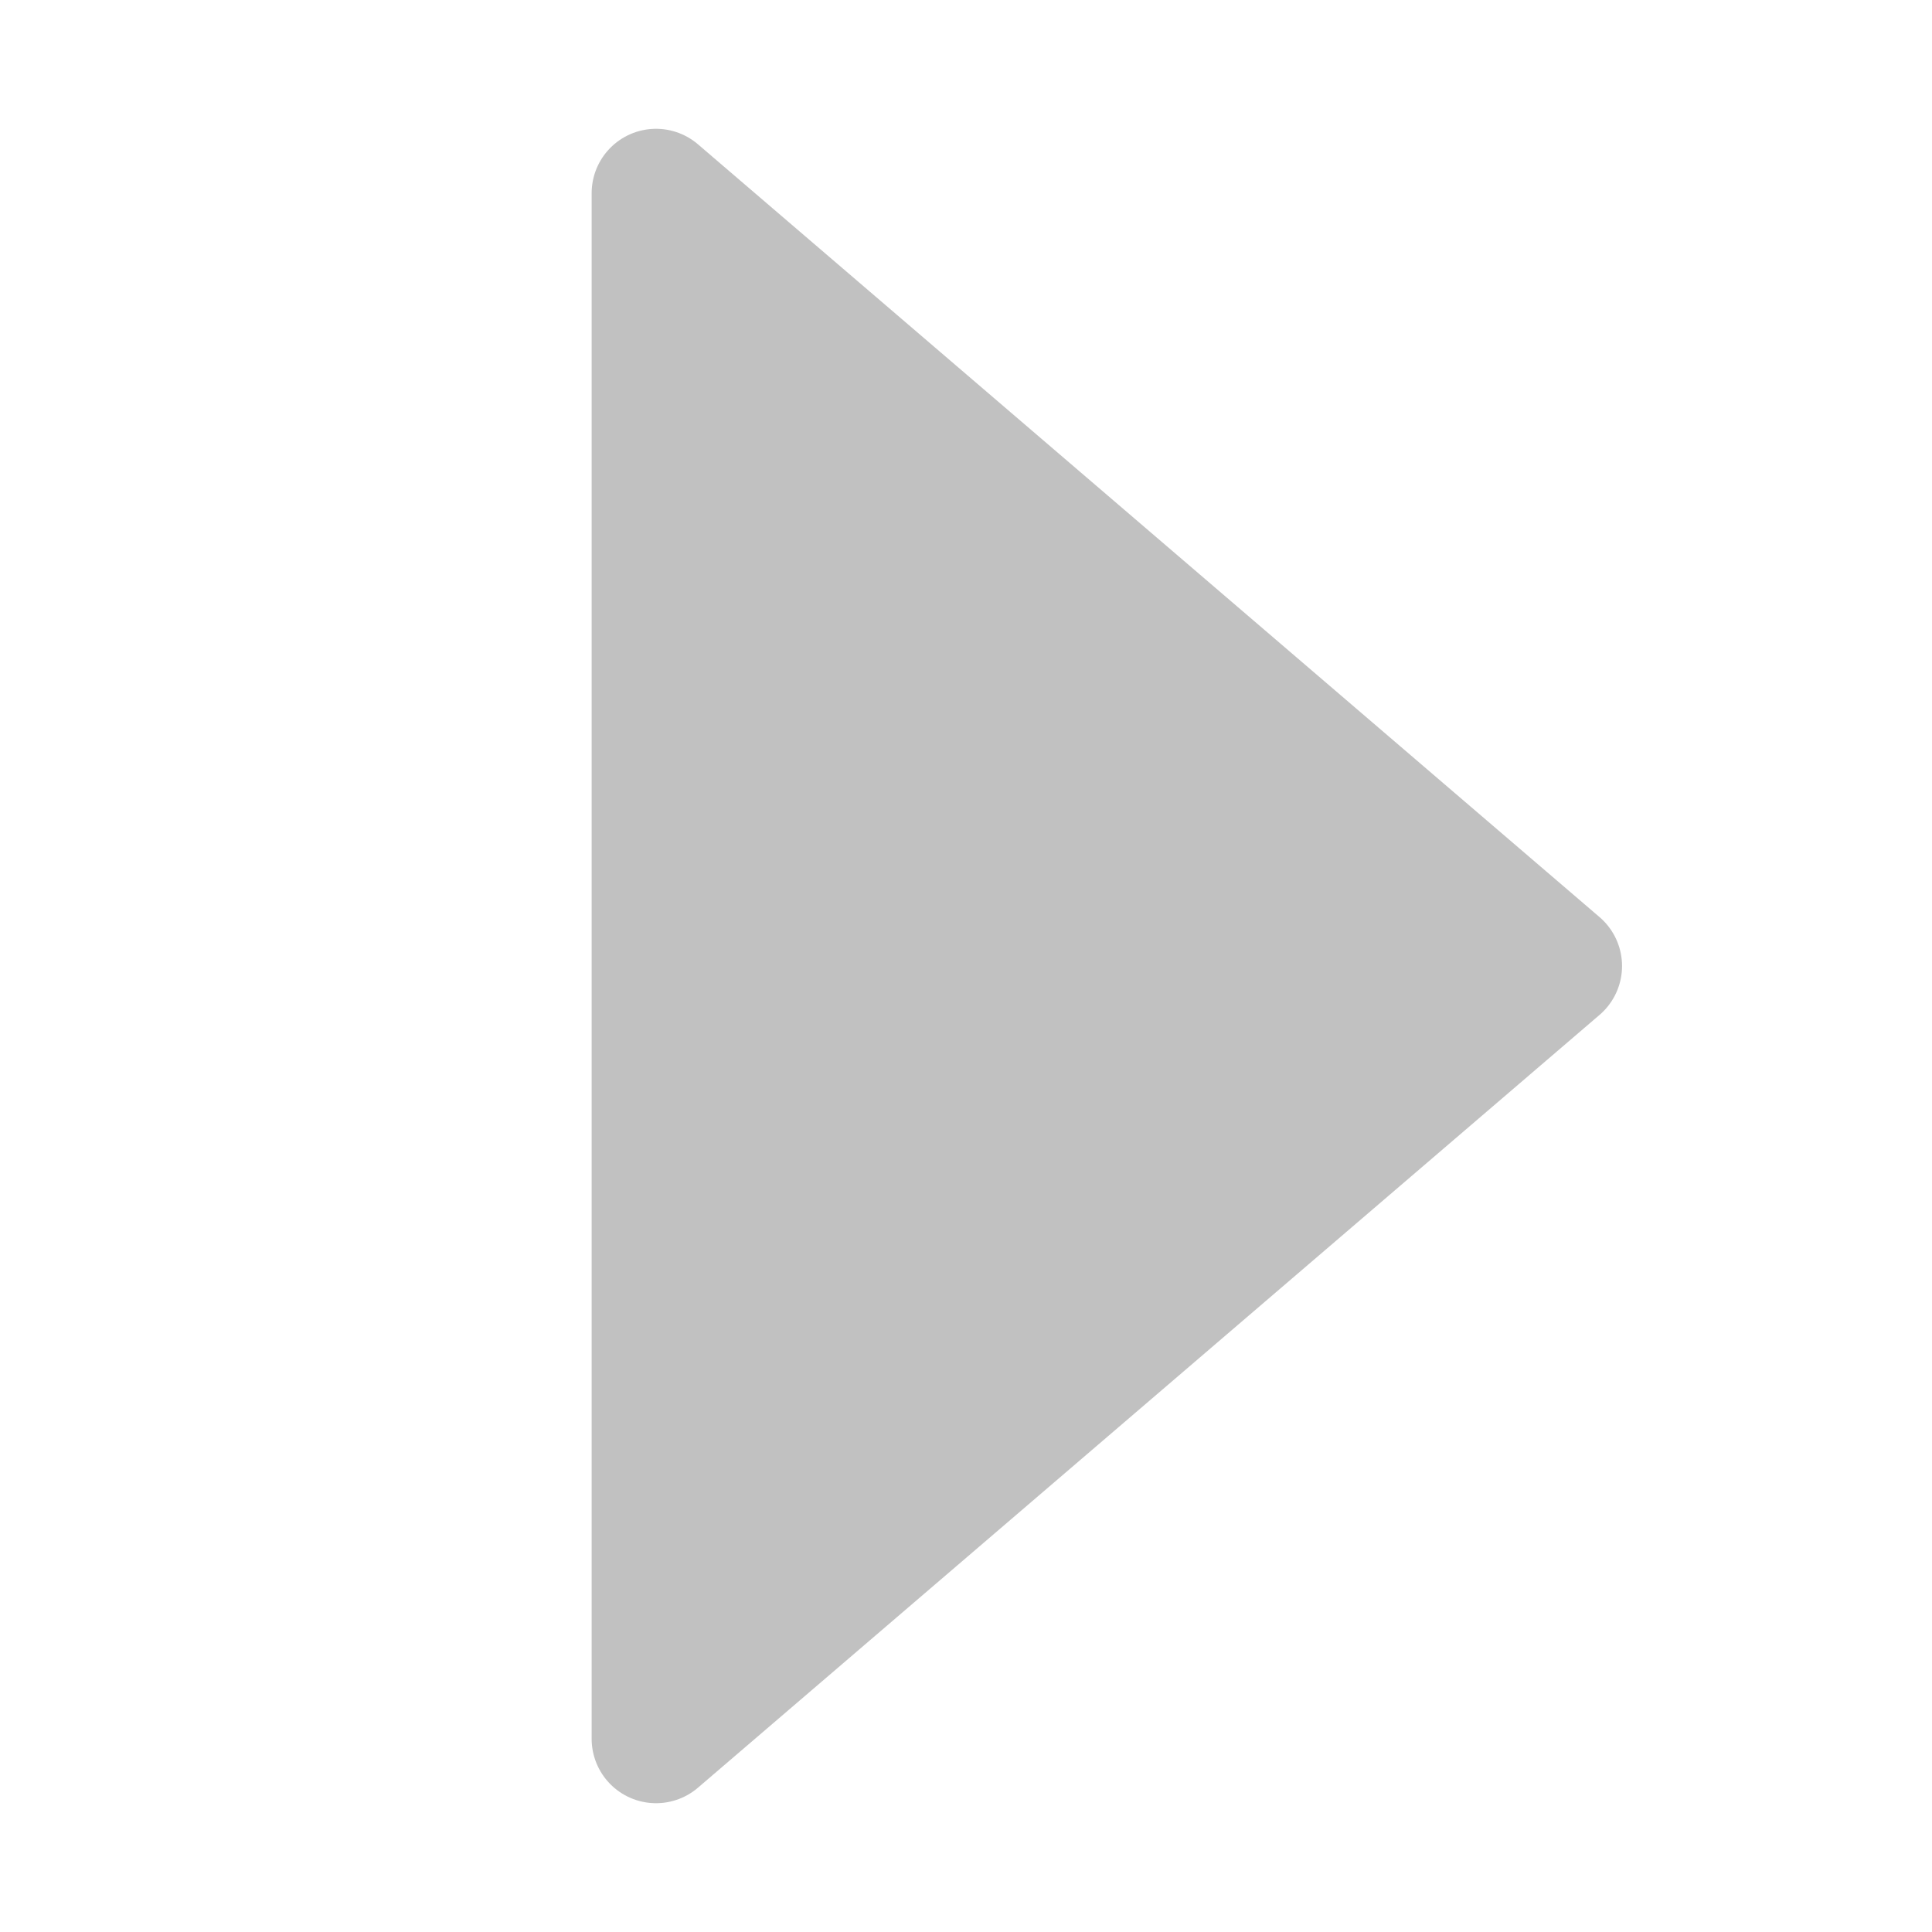
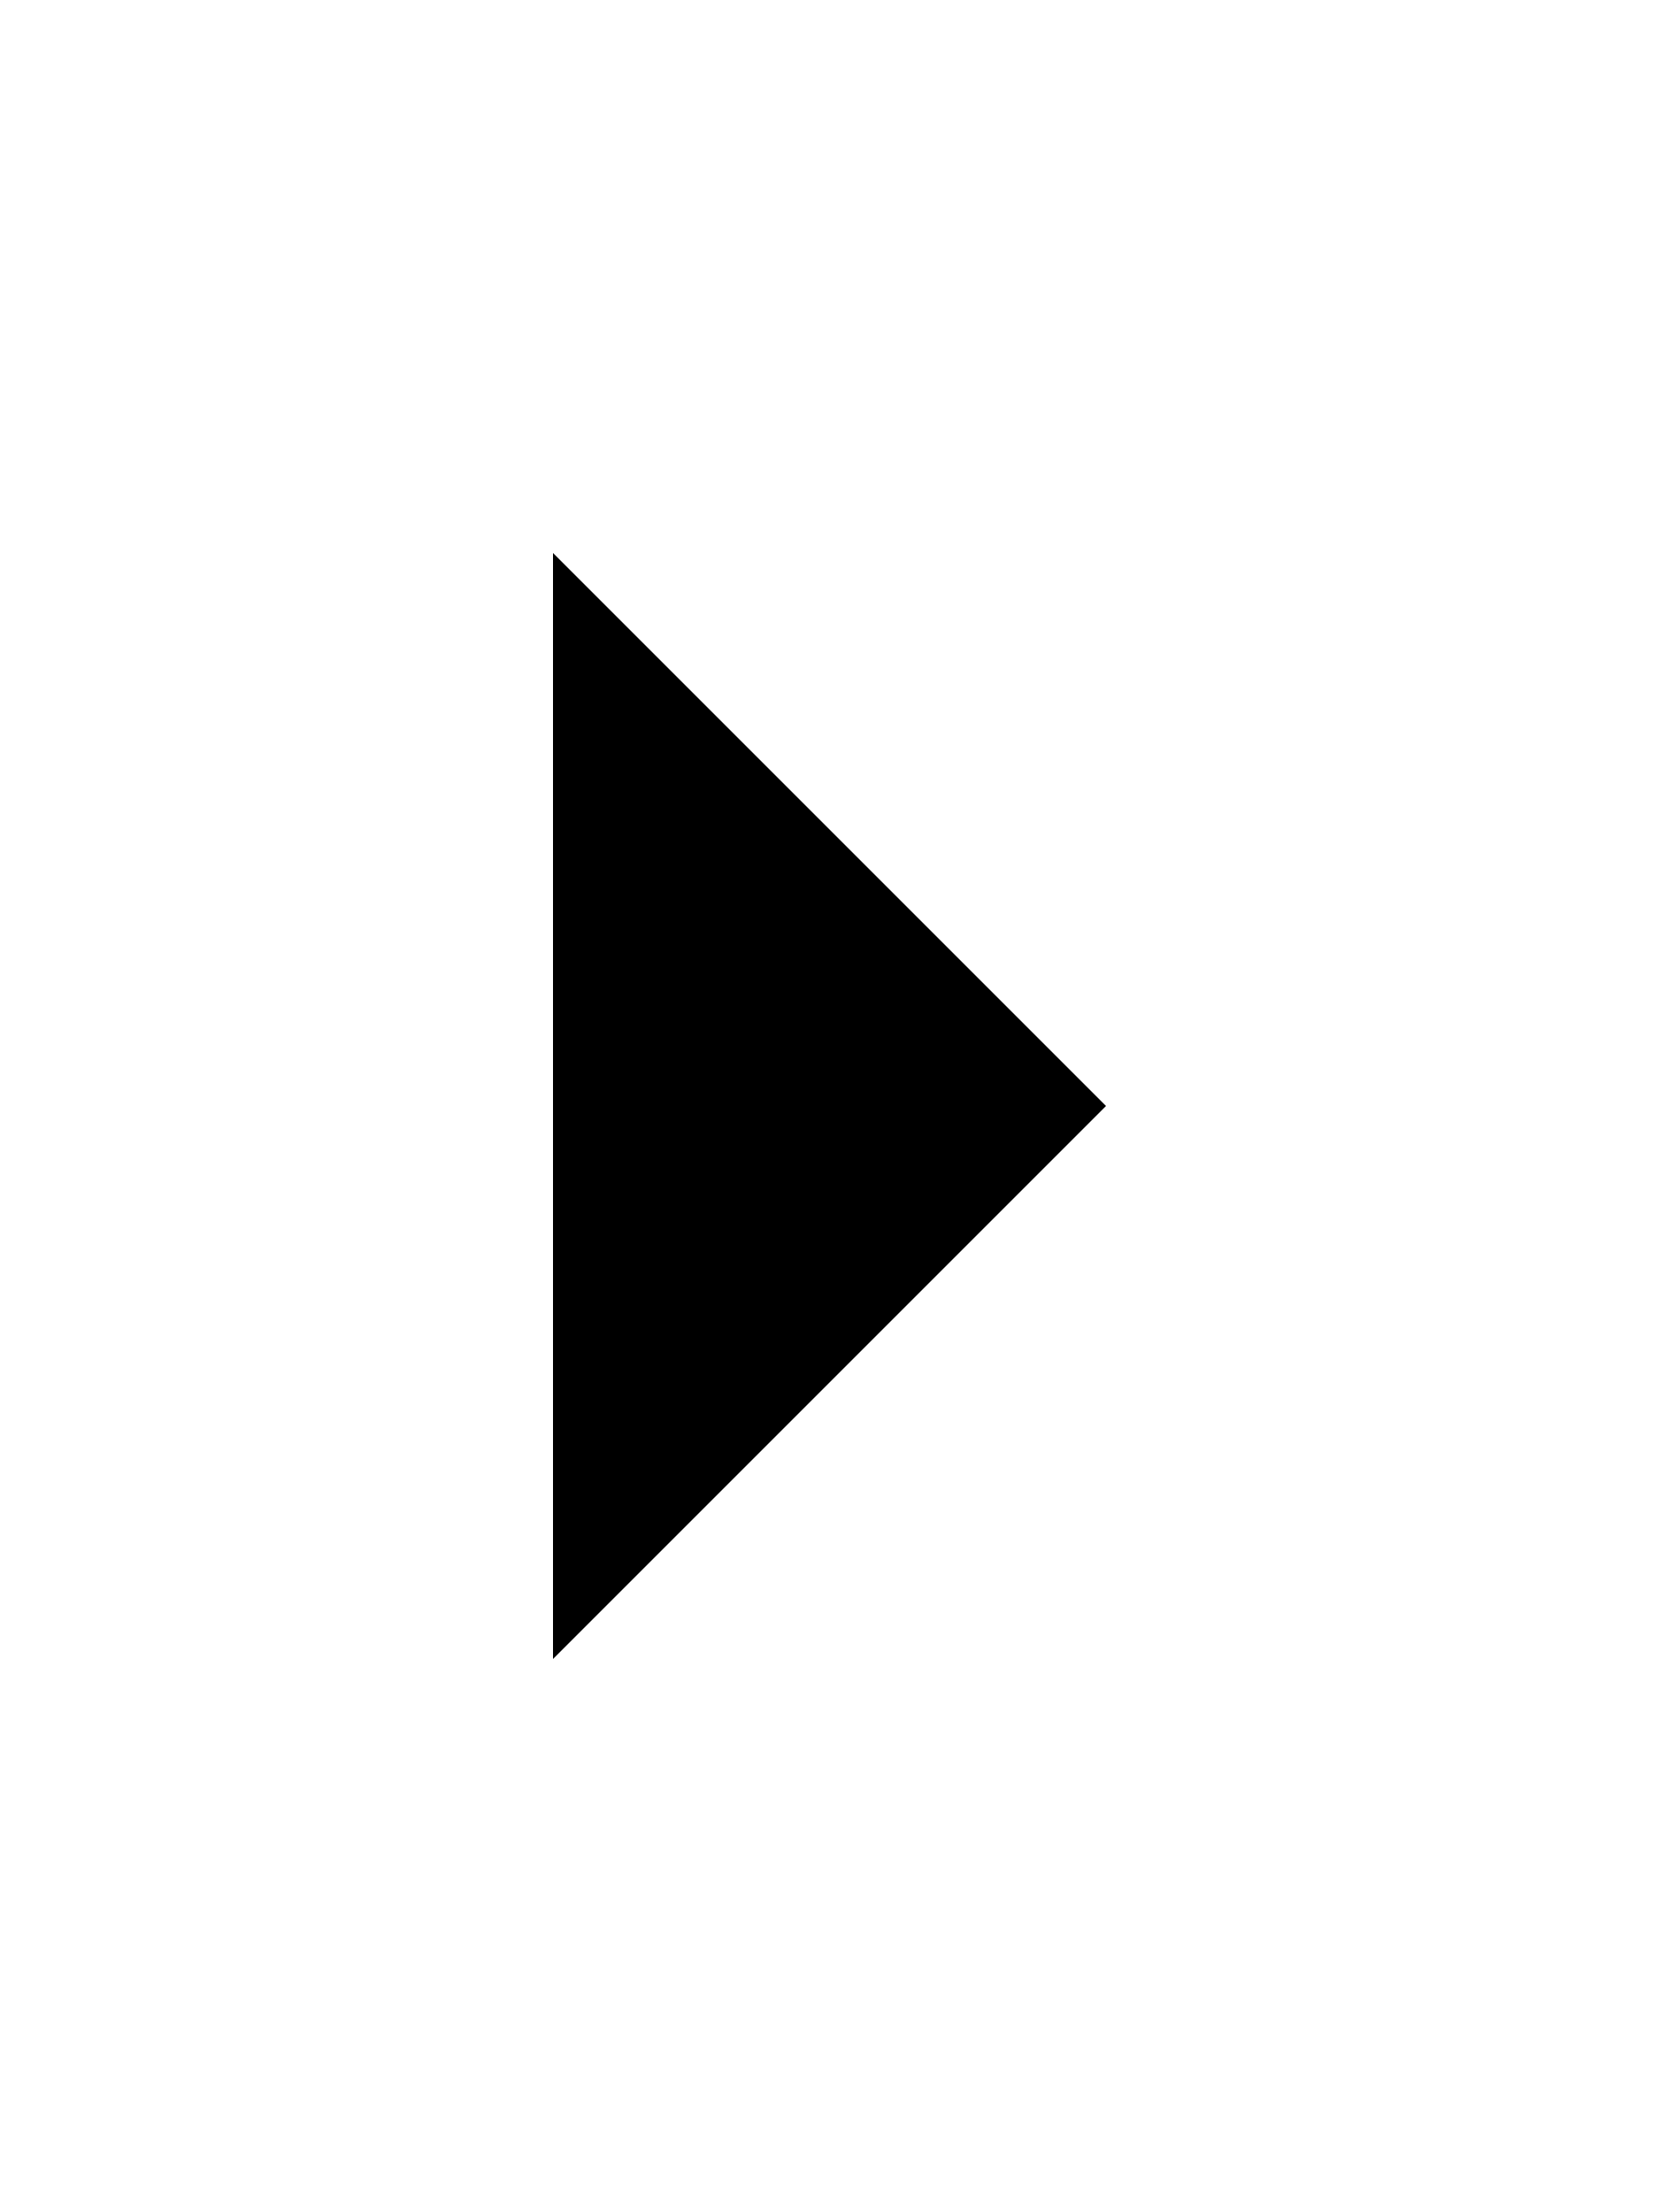
- <svg xmlns="http://www.w3.org/2000/svg" width="30" height="30" viewBox="0 0 30 30" id="svg2" version="1.1">
-   <defs id="defs4" />
-   <g id="layer1" transform="translate(0,-1022.362)">
-     <path style="opacity:1;fill:#c1c1c1;fill-opacity:1;stroke:#c1c1c1;stroke-width:2;stroke-linecap:round;stroke-linejoin:round;stroke-miterlimit:4;stroke-dasharray:none;stroke-dashoffset:0;stroke-opacity:1" d="m 10.187,1025.362 14,12 -14,12 z" id="rect3338" />
-   </g>
+ <svg xmlns="http://www.w3.org/2000/svg" version="1.1" width="3" height="4">
+   <style>
+     polygon {
+       fill: black;
+     }
+   </style>
+   <polygon points="1 1                     2 2                     1 3" />
</svg>
